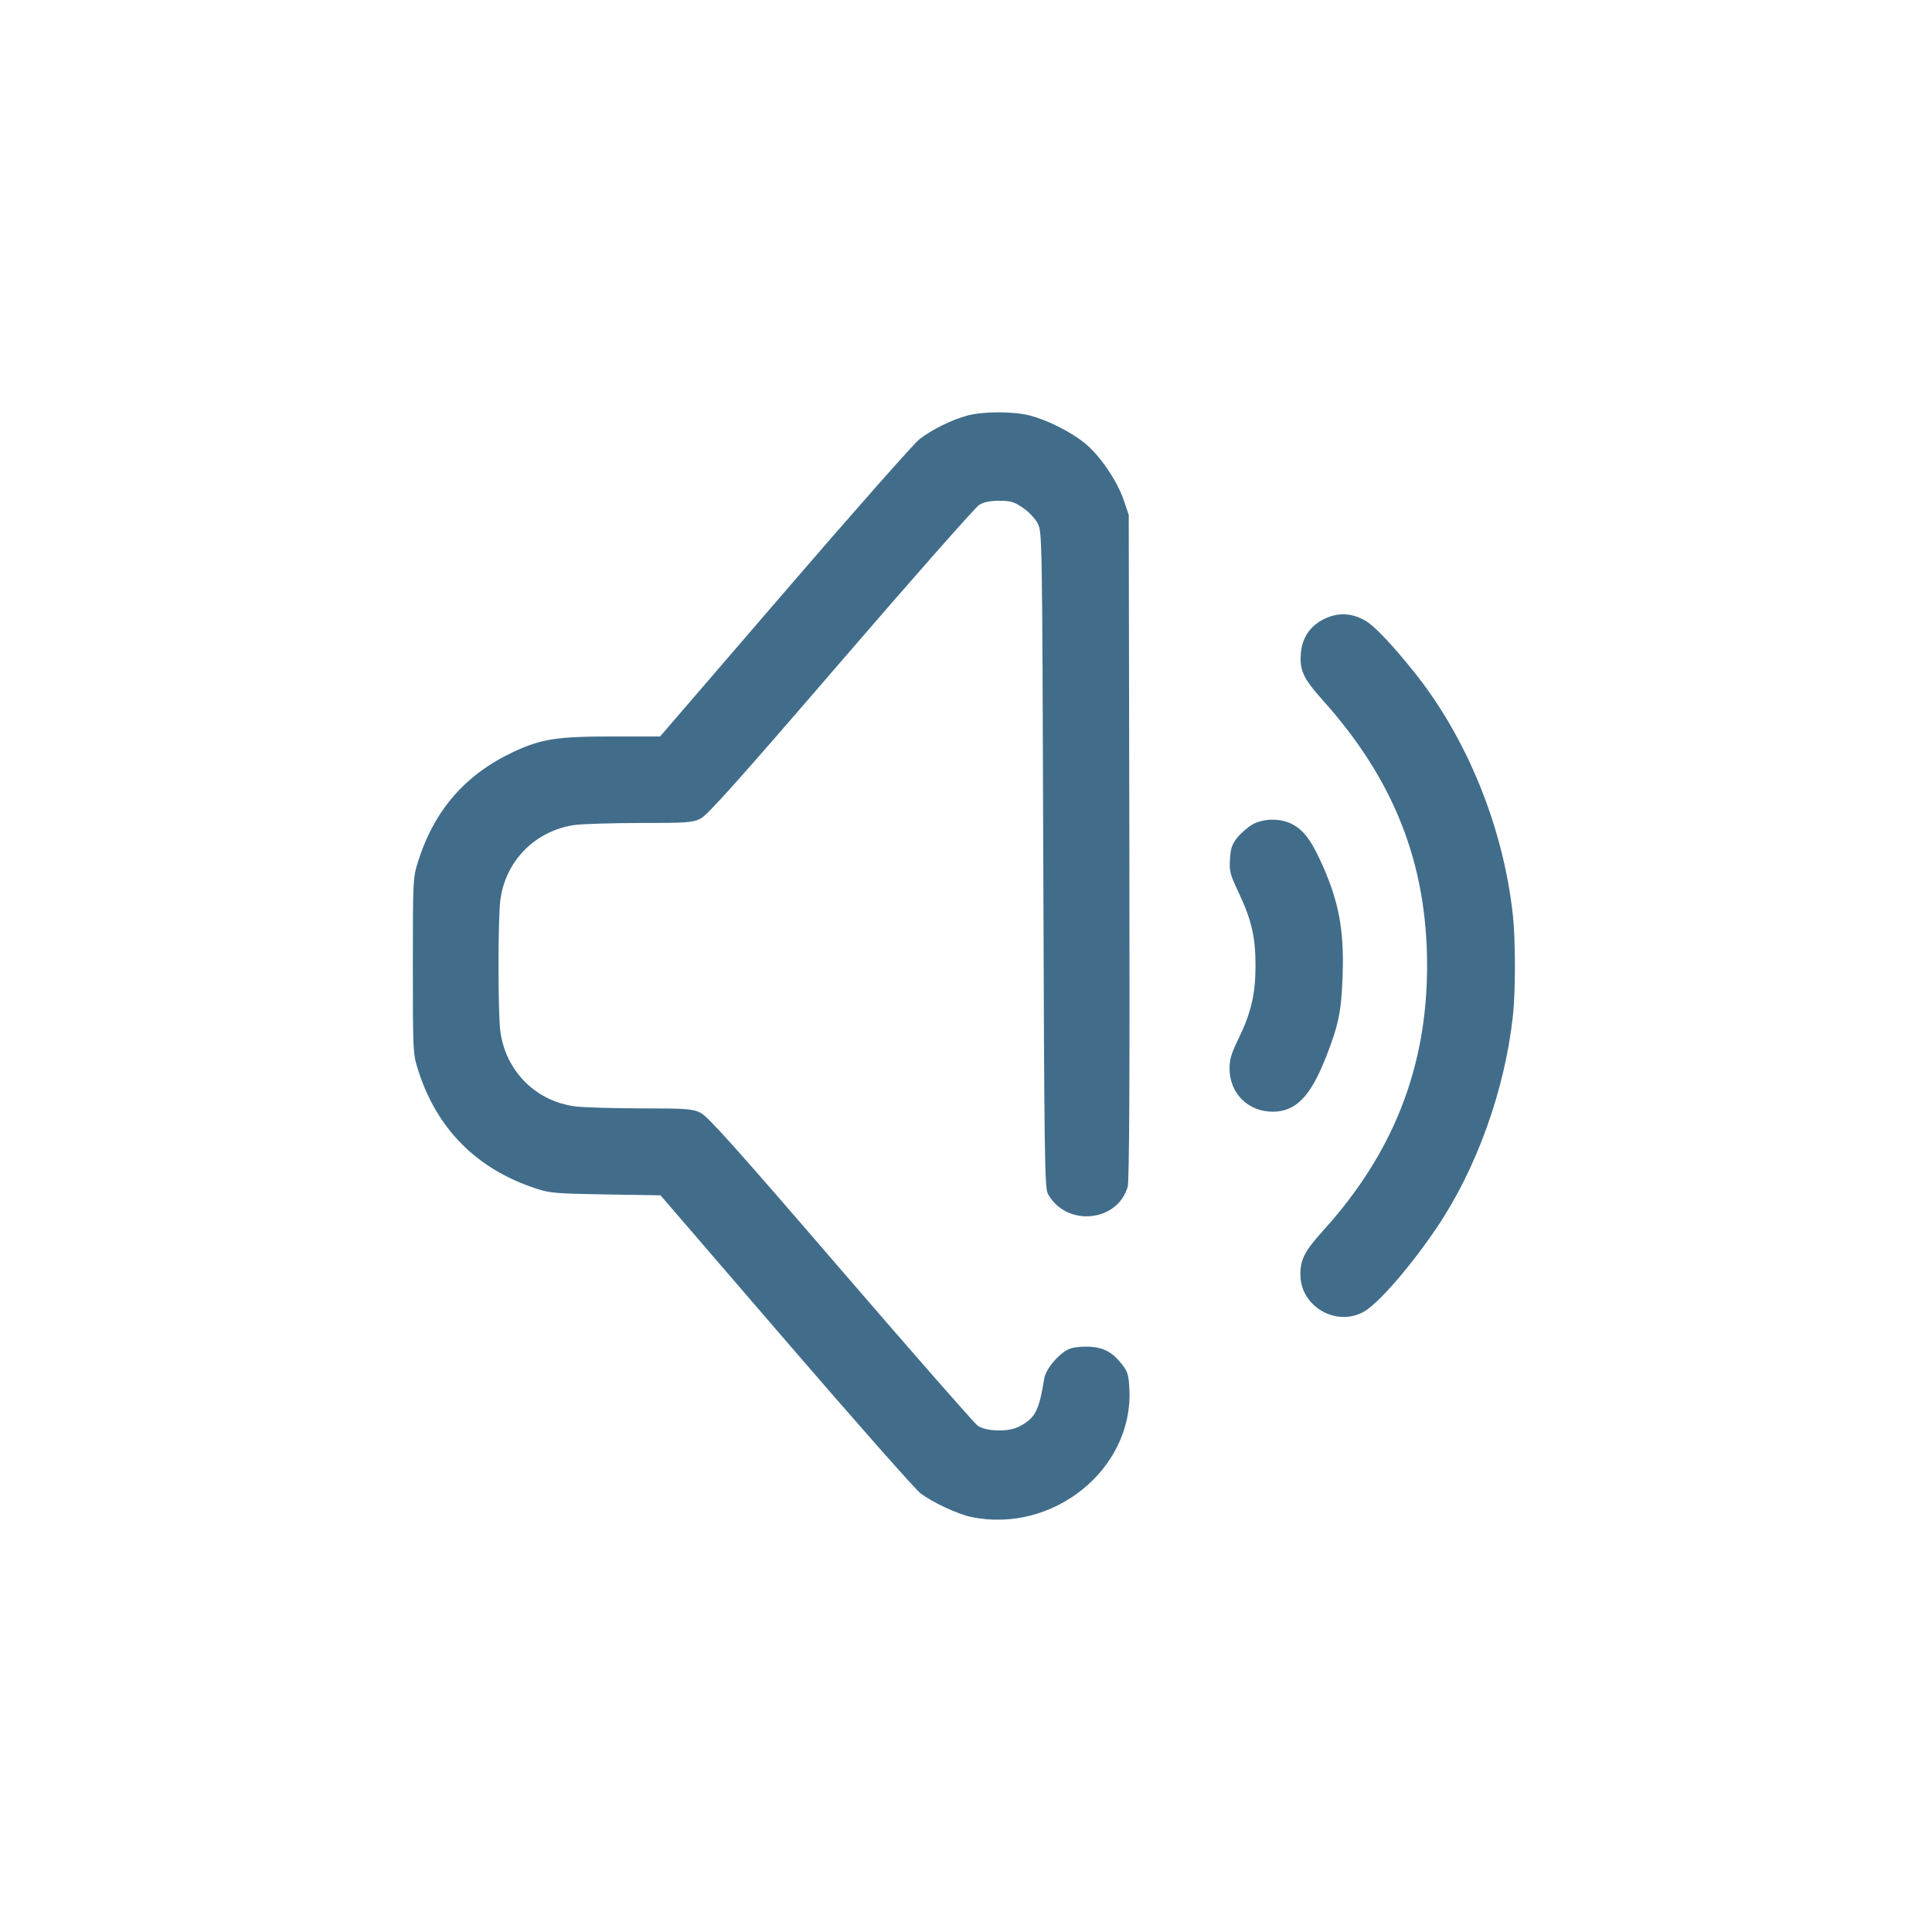
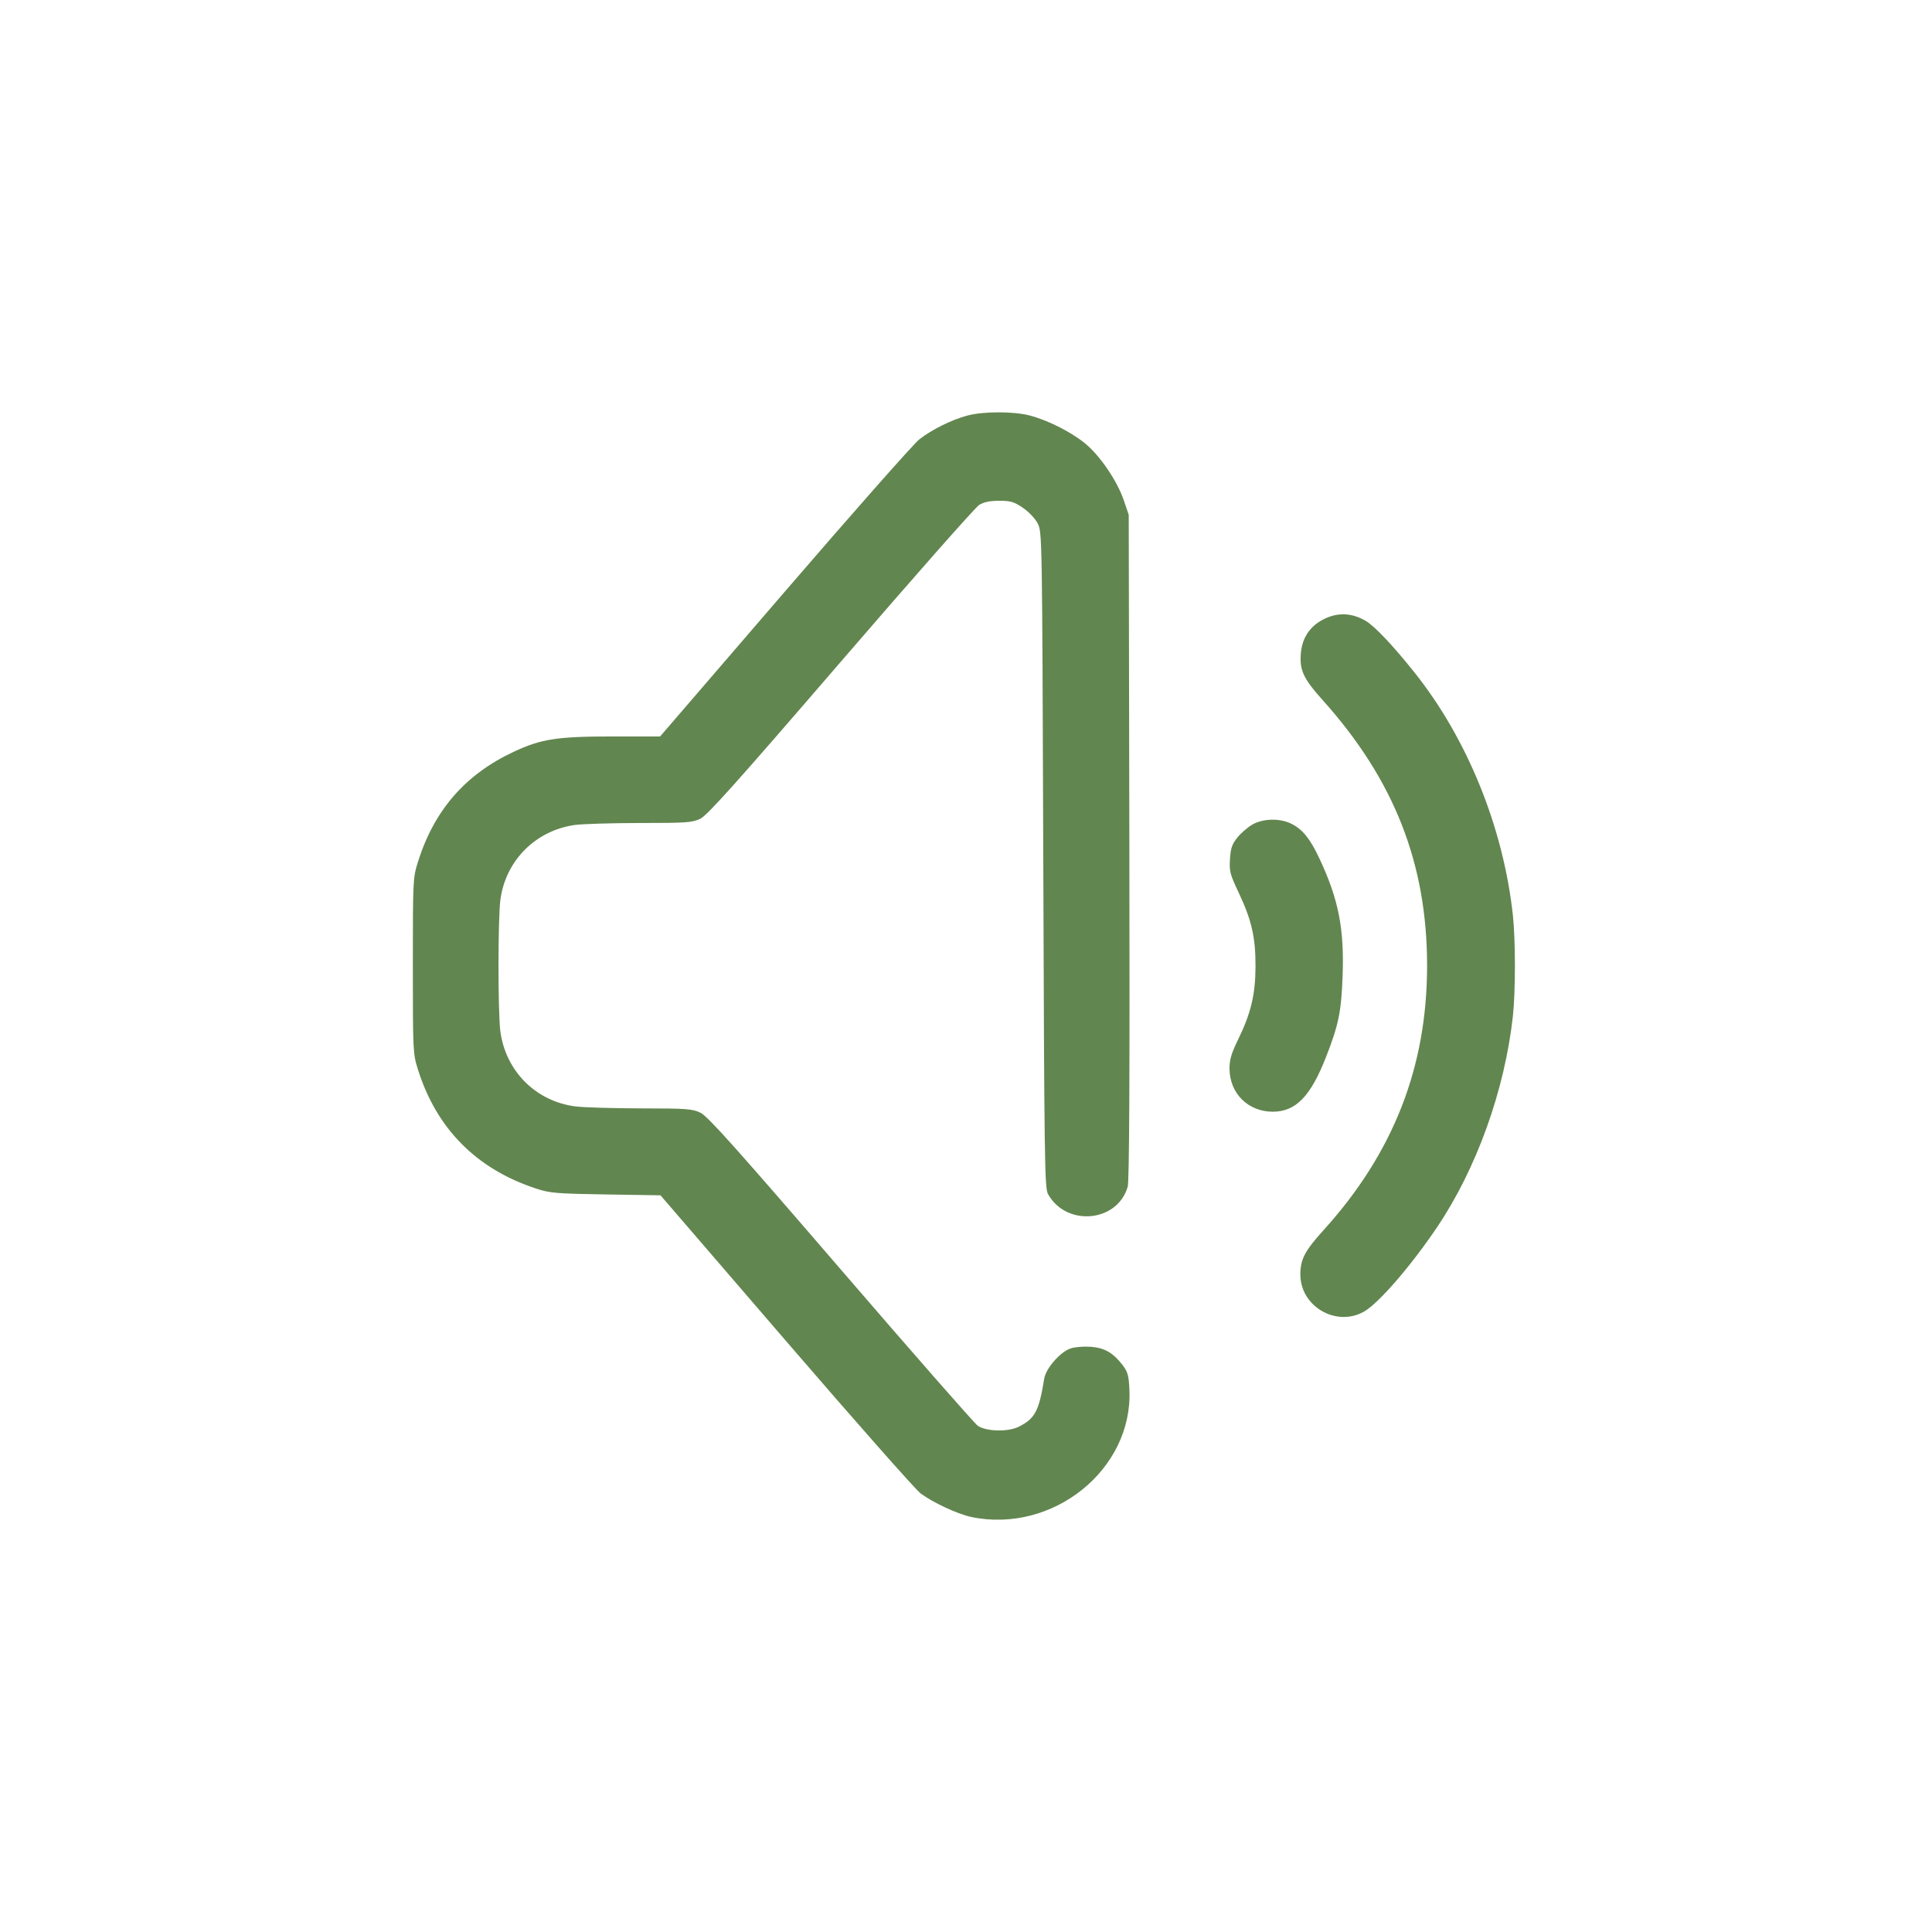
- <svg xmlns="http://www.w3.org/2000/svg" style="color:#416D8B;" fill="currentColor" stroke="currentColor" stroke-width="0" viewBox="-4.8 -4.8 33.60 33.60" version="1.1" id="svg3" xml:space="preserve">
+ <svg xmlns="http://www.w3.org/2000/svg" style="color:#62864F;" fill="currentColor" stroke="currentColor" stroke-width="0" viewBox="-4.8 -4.8 33.60 33.60" version="1.1" id="svg3" xml:space="preserve">
  <defs id="defs3" />
  <g id="SVGRepo_tracerCarrier" stroke-linecap="round" stroke-linejoin="round" stroke-width="0.624" />
  <path style="fill:#000000" id="path1" />
  <path d="M 12.028,2.426 C 11.754,2.498 11.41,2.668 11.188,2.841 11.089,2.919 10.034,4.113 8.844,5.495 L 6.68,8.008 H 5.854 c -0.964,0 -1.243,0.043 -1.719,0.266 -0.843,0.394 -1.384,1.016 -1.667,1.917 -0.086,0.275 -0.088,0.311 -0.088,1.804 0,1.493 0.002,1.529 0.088,1.804 0.324,1.031 1.02,1.733 2.056,2.072 0.24,0.079 0.348,0.088 1.213,0.102 l 0.95,0.015 2.182,2.533 c 1.2,1.393 2.254,2.586 2.341,2.651 0.221,0.164 0.647,0.361 0.885,0.411 1.417,0.293 2.81,-0.83 2.747,-2.214 -0.011,-0.246 -0.029,-0.309 -0.116,-0.425 -0.166,-0.217 -0.316,-0.304 -0.558,-0.322 -0.118,-0.008 -0.275,0.004 -0.349,0.029 -0.178,0.059 -0.429,0.345 -0.458,0.523 -0.093,0.569 -0.159,0.694 -0.442,0.838 -0.183,0.093 -0.56,0.086 -0.713,-0.015 C 12.153,19.962 11.082,18.74 9.825,17.281 8.001,15.163 7.509,14.614 7.384,14.553 7.241,14.484 7.151,14.477 6.346,14.476 5.861,14.475 5.348,14.46 5.206,14.442 4.516,14.353 3.991,13.825 3.901,13.13 c -0.042,-0.329 -0.042,-1.946 8.434e-4,-2.277 C 3.99,10.172 4.508,9.647 5.192,9.548 5.321,9.529 5.832,9.514 6.327,9.513 7.146,9.513 7.241,9.506 7.381,9.438 7.502,9.379 8.019,8.802 9.823,6.708 11.081,5.248 12.164,4.021 12.229,3.981 c 0.083,-0.05 0.188,-0.072 0.349,-0.072 0.198,-1.054e-4 0.256,0.017 0.411,0.122 0.104,0.071 0.213,0.186 0.258,0.273 0.077,0.15 0.078,0.178 0.097,5.849 0.017,5.21 0.024,5.708 0.081,5.811 0.317,0.575 1.207,0.496 1.387,-0.124 0.028,-0.097 0.037,-1.882 0.029,-5.913 L 14.83,4.153 14.744,3.901 C 14.629,3.56 14.323,3.113 14.063,2.905 13.813,2.704 13.413,2.504 13.101,2.424 12.823,2.353 12.302,2.353 12.028,2.426" stroke="none" fill="currentColor" fill-rule="evenodd" id="path1-9" style="fill:currentColor;fill-opacity:1;stroke-width:9.02669e-06" />
  <path d="m 18.239,5.96 c -0.25,0.119 -0.392,0.324 -0.415,0.6 -0.025,0.297 0.042,0.44 0.381,0.818 1.241,1.384 1.814,2.841 1.814,4.617 0,1.76 -0.585,3.256 -1.8,4.598 -0.327,0.361 -0.404,0.508 -0.404,0.772 0,0.556 0.623,0.919 1.106,0.646 0.254,-0.144 0.811,-0.786 1.268,-1.463 0.688,-1.018 1.18,-2.386 1.322,-3.675 0.047,-0.431 0.047,-1.323 0,-1.755 C 21.346,9.594 20.718,8.046 19.802,6.898 19.426,6.426 19.107,6.089 18.95,5.997 18.716,5.86 18.476,5.847 18.239,5.96 M 16.98,9.54 c -0.08,0.046 -0.197,0.147 -0.26,0.225 -0.093,0.116 -0.117,0.183 -0.129,0.374 -0.014,0.213 -8.83e-4,0.262 0.152,0.587 0.225,0.476 0.294,0.778 0.292,1.286 -0.002,0.485 -0.08,0.812 -0.305,1.272 -0.114,0.233 -0.147,0.344 -0.147,0.497 0,0.433 0.322,0.754 0.754,0.753 0.399,-0.001 0.657,-0.267 0.925,-0.953 0.219,-0.559 0.266,-0.791 0.288,-1.418 0.029,-0.811 -0.072,-1.323 -0.396,-2.016 C 17.99,9.793 17.859,9.628 17.664,9.529 17.465,9.427 17.169,9.432 16.98,9.54" stroke="none" fill="currentColor" fill-rule="evenodd" id="path1-7" style="stroke-width:0;fill:currentColor;fill-opacity:1" />
</svg>
